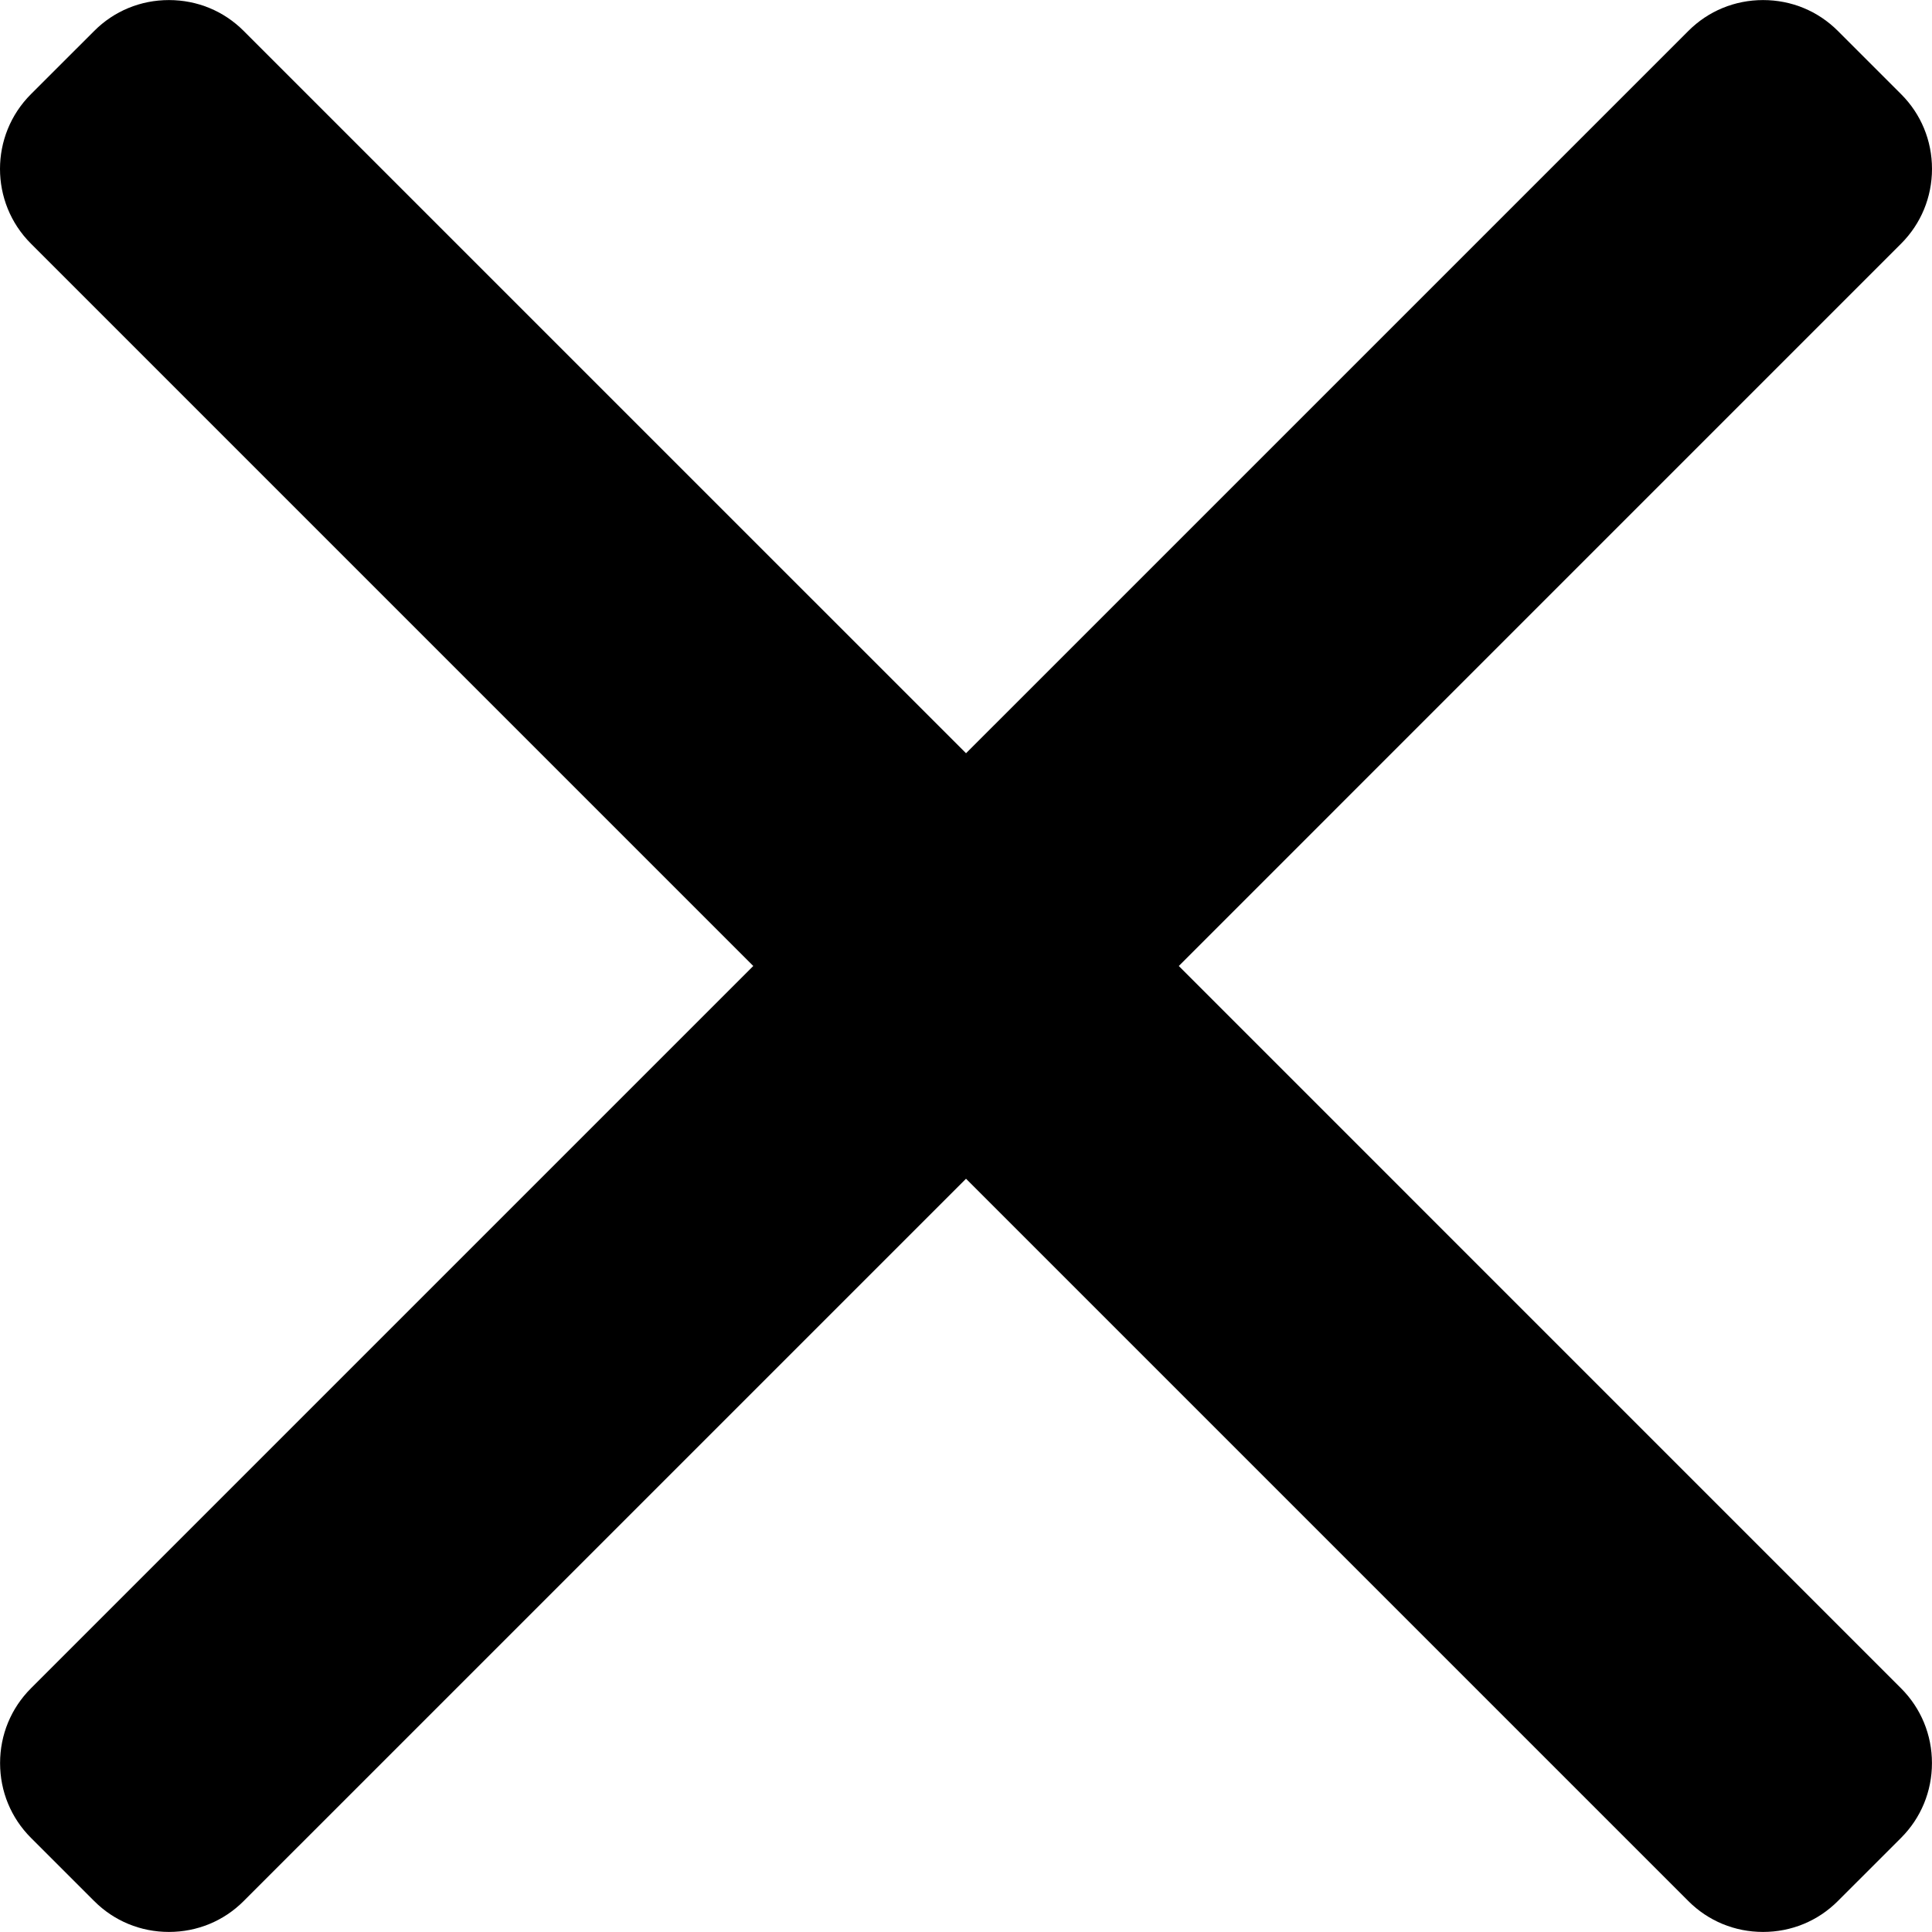
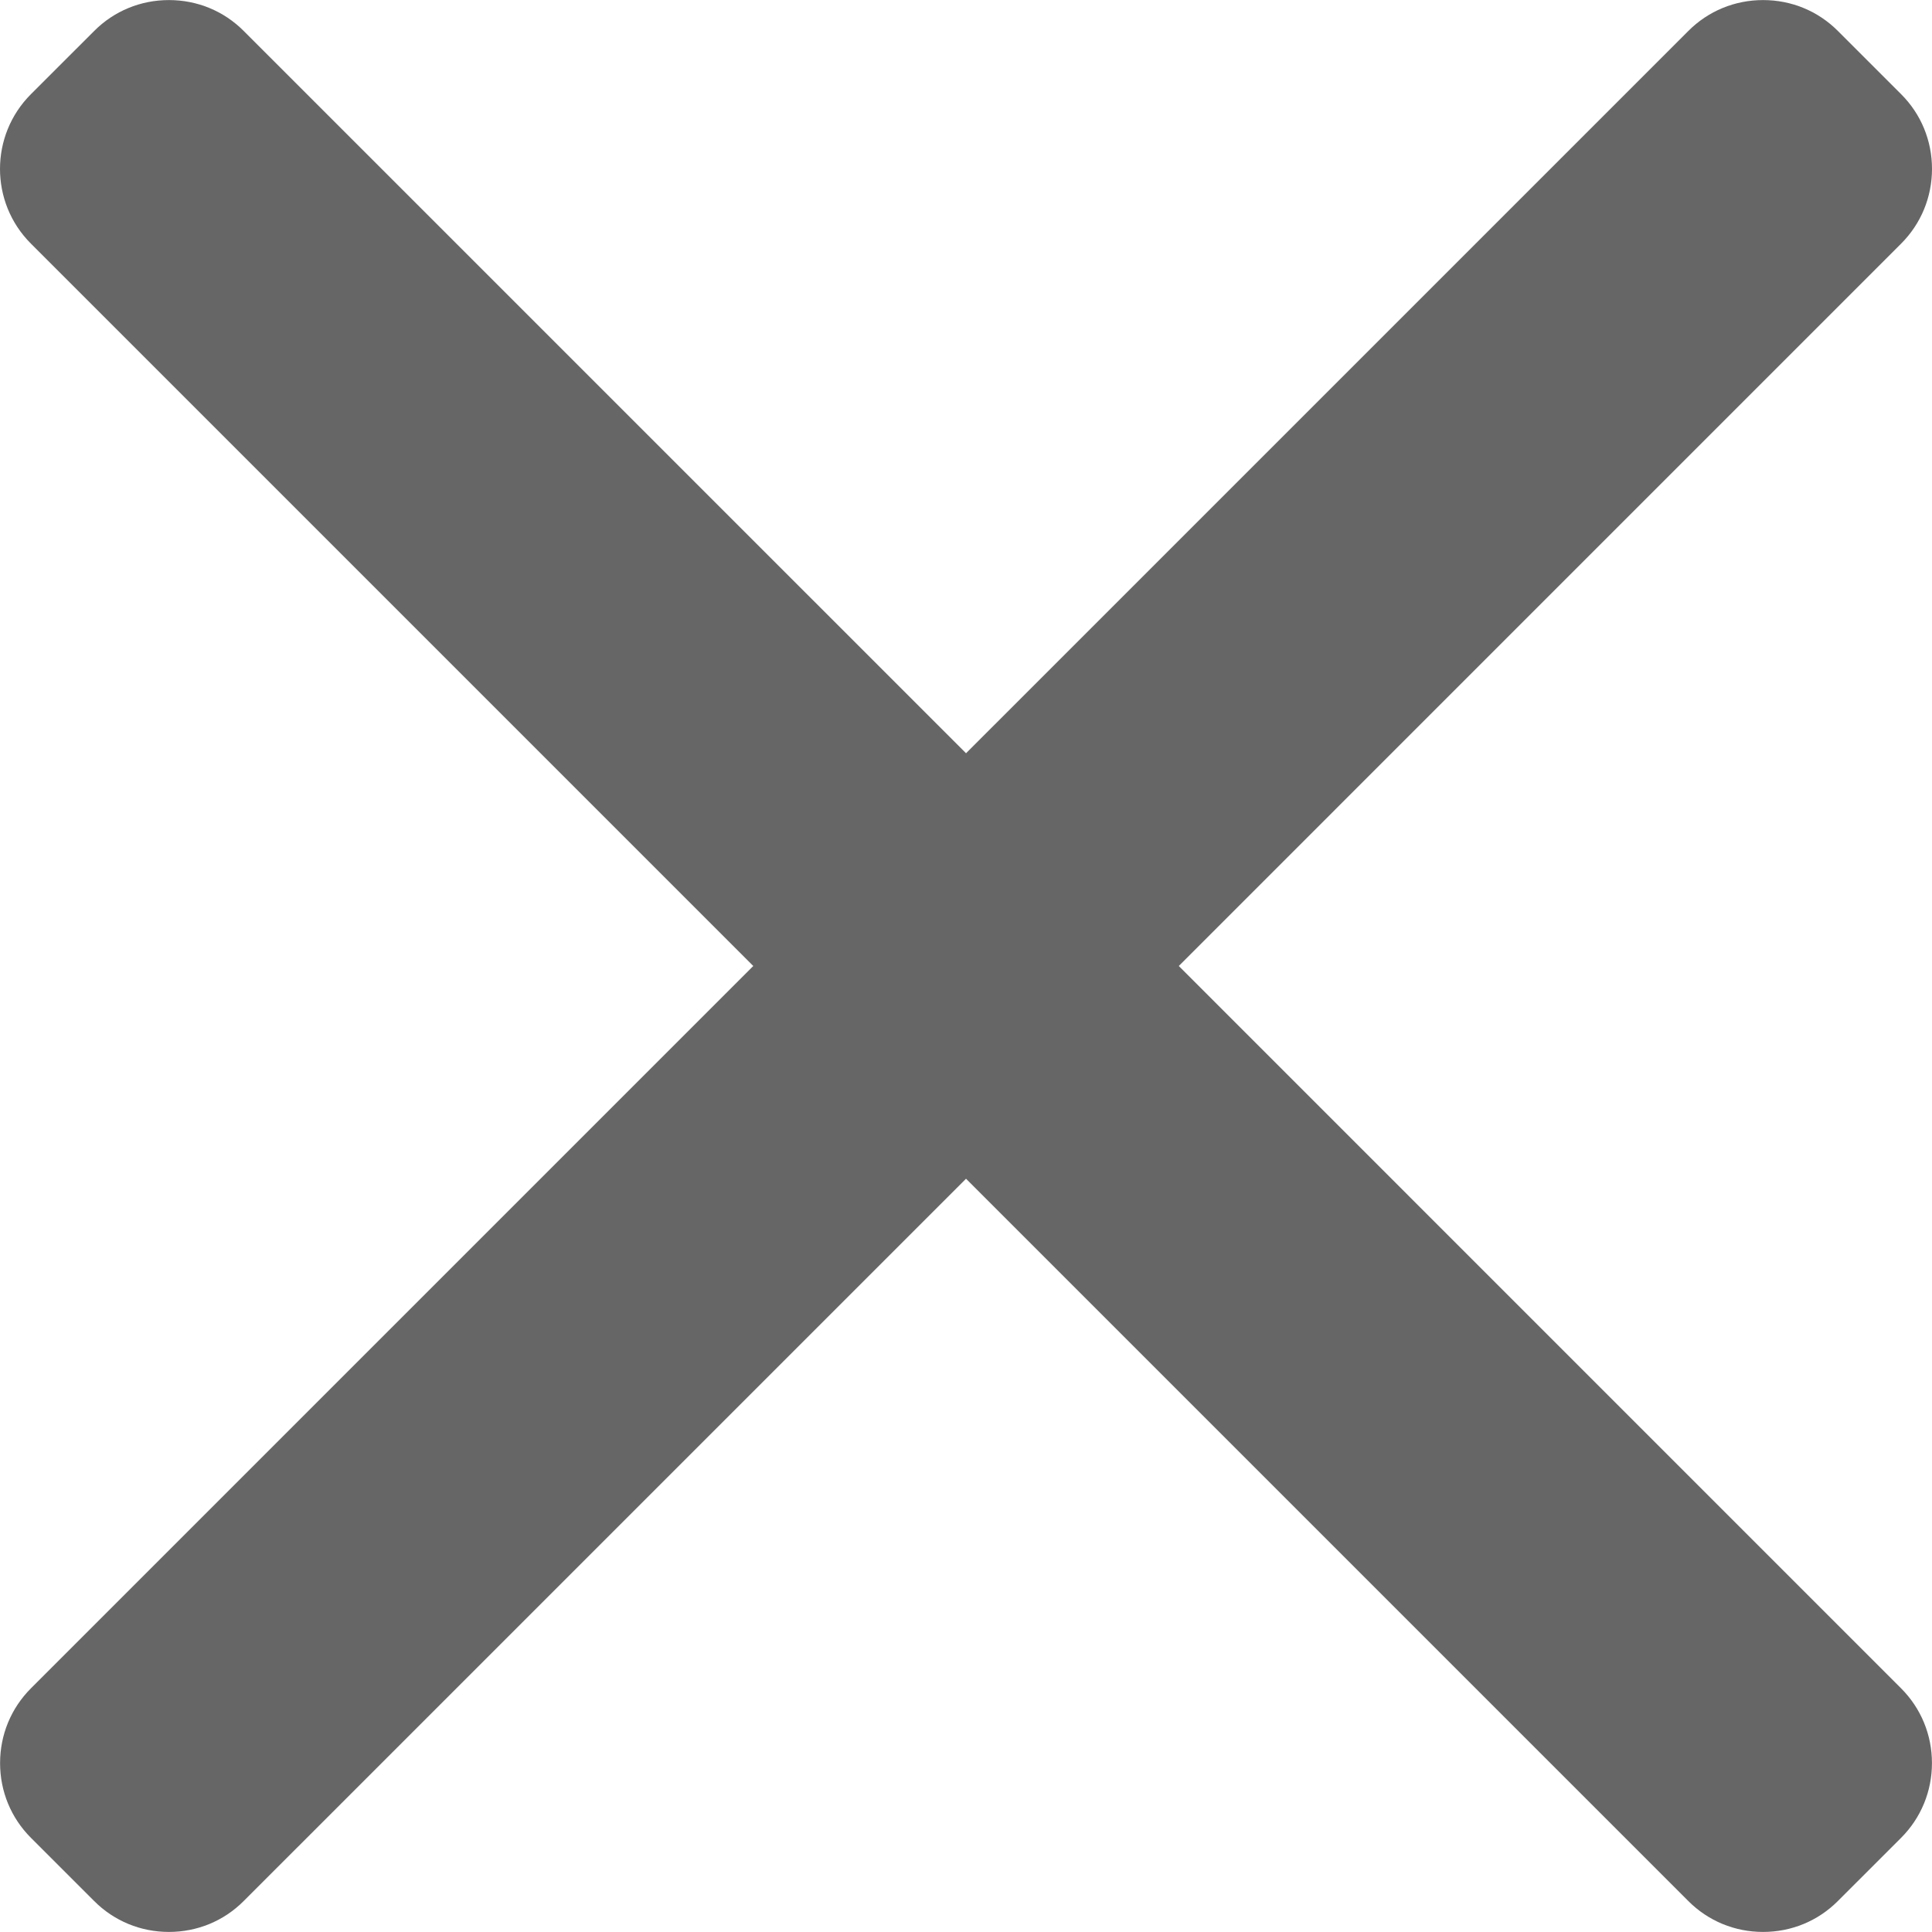
<svg xmlns="http://www.w3.org/2000/svg" version="1.1" id="Layer_1" x="0px" y="0px" viewBox="0 0 492 492" style="enable-background:new 0 0 492 492;" xml:space="preserve">
  <g>
-     <path d="M300.188,246L484.14,62.04c5.06-5.064,7.852-11.82,7.86-19.024c0-7.208-2.792-13.972-7.86-19.028L468.02,7.872    c-5.068-5.076-11.824-7.856-19.036-7.856c-7.2,0-13.956,2.78-19.024,7.856L246.008,191.82L62.048,7.872    c-5.06-5.076-11.82-7.856-19.028-7.856c-7.2,0-13.96,2.78-19.02,7.856L7.872,23.988c-10.496,10.496-10.496,27.568,0,38.052    L191.828,246L7.872,429.952c-5.064,5.072-7.852,11.828-7.852,19.032c0,7.204,2.788,13.96,7.852,19.028l16.124,16.116    c5.06,5.072,11.824,7.856,19.02,7.856c7.208,0,13.968-2.784,19.028-7.856l183.96-183.952l183.952,183.952    c5.068,5.072,11.824,7.856,19.024,7.856h0.008c7.204,0,13.96-2.784,19.028-7.856l16.12-16.116    c5.06-5.064,7.852-11.824,7.852-19.028c0-7.204-2.792-13.96-7.852-19.028L300.188,246z" />
+     <path fill="#666666" d="M300.188,246L484.14,62.04c5.06-5.064,7.852-11.82,7.86-19.024c0-7.208-2.792-13.972-7.86-19.028L468.02,7.872    c-5.068-5.076-11.824-7.856-19.036-7.856c-7.2,0-13.956,2.78-19.024,7.856L246.008,191.82L62.048,7.872    c-5.06-5.076-11.82-7.856-19.028-7.856c-7.2,0-13.96,2.78-19.02,7.856L7.872,23.988c-10.496,10.496-10.496,27.568,0,38.052    L191.828,246L7.872,429.952c-5.064,5.072-7.852,11.828-7.852,19.032c0,7.204,2.788,13.96,7.852,19.028l16.124,16.116    c5.06,5.072,11.824,7.856,19.02,7.856c7.208,0,13.968-2.784,19.028-7.856l183.96-183.952l183.952,183.952    c5.068,5.072,11.824,7.856,19.024,7.856h0.008c7.204,0,13.96-2.784,19.028-7.856l16.12-16.116    c5.06-5.064,7.852-11.824,7.852-19.028c0-7.204-2.792-13.96-7.852-19.028L300.188,246z" />
  </g>
</svg>
